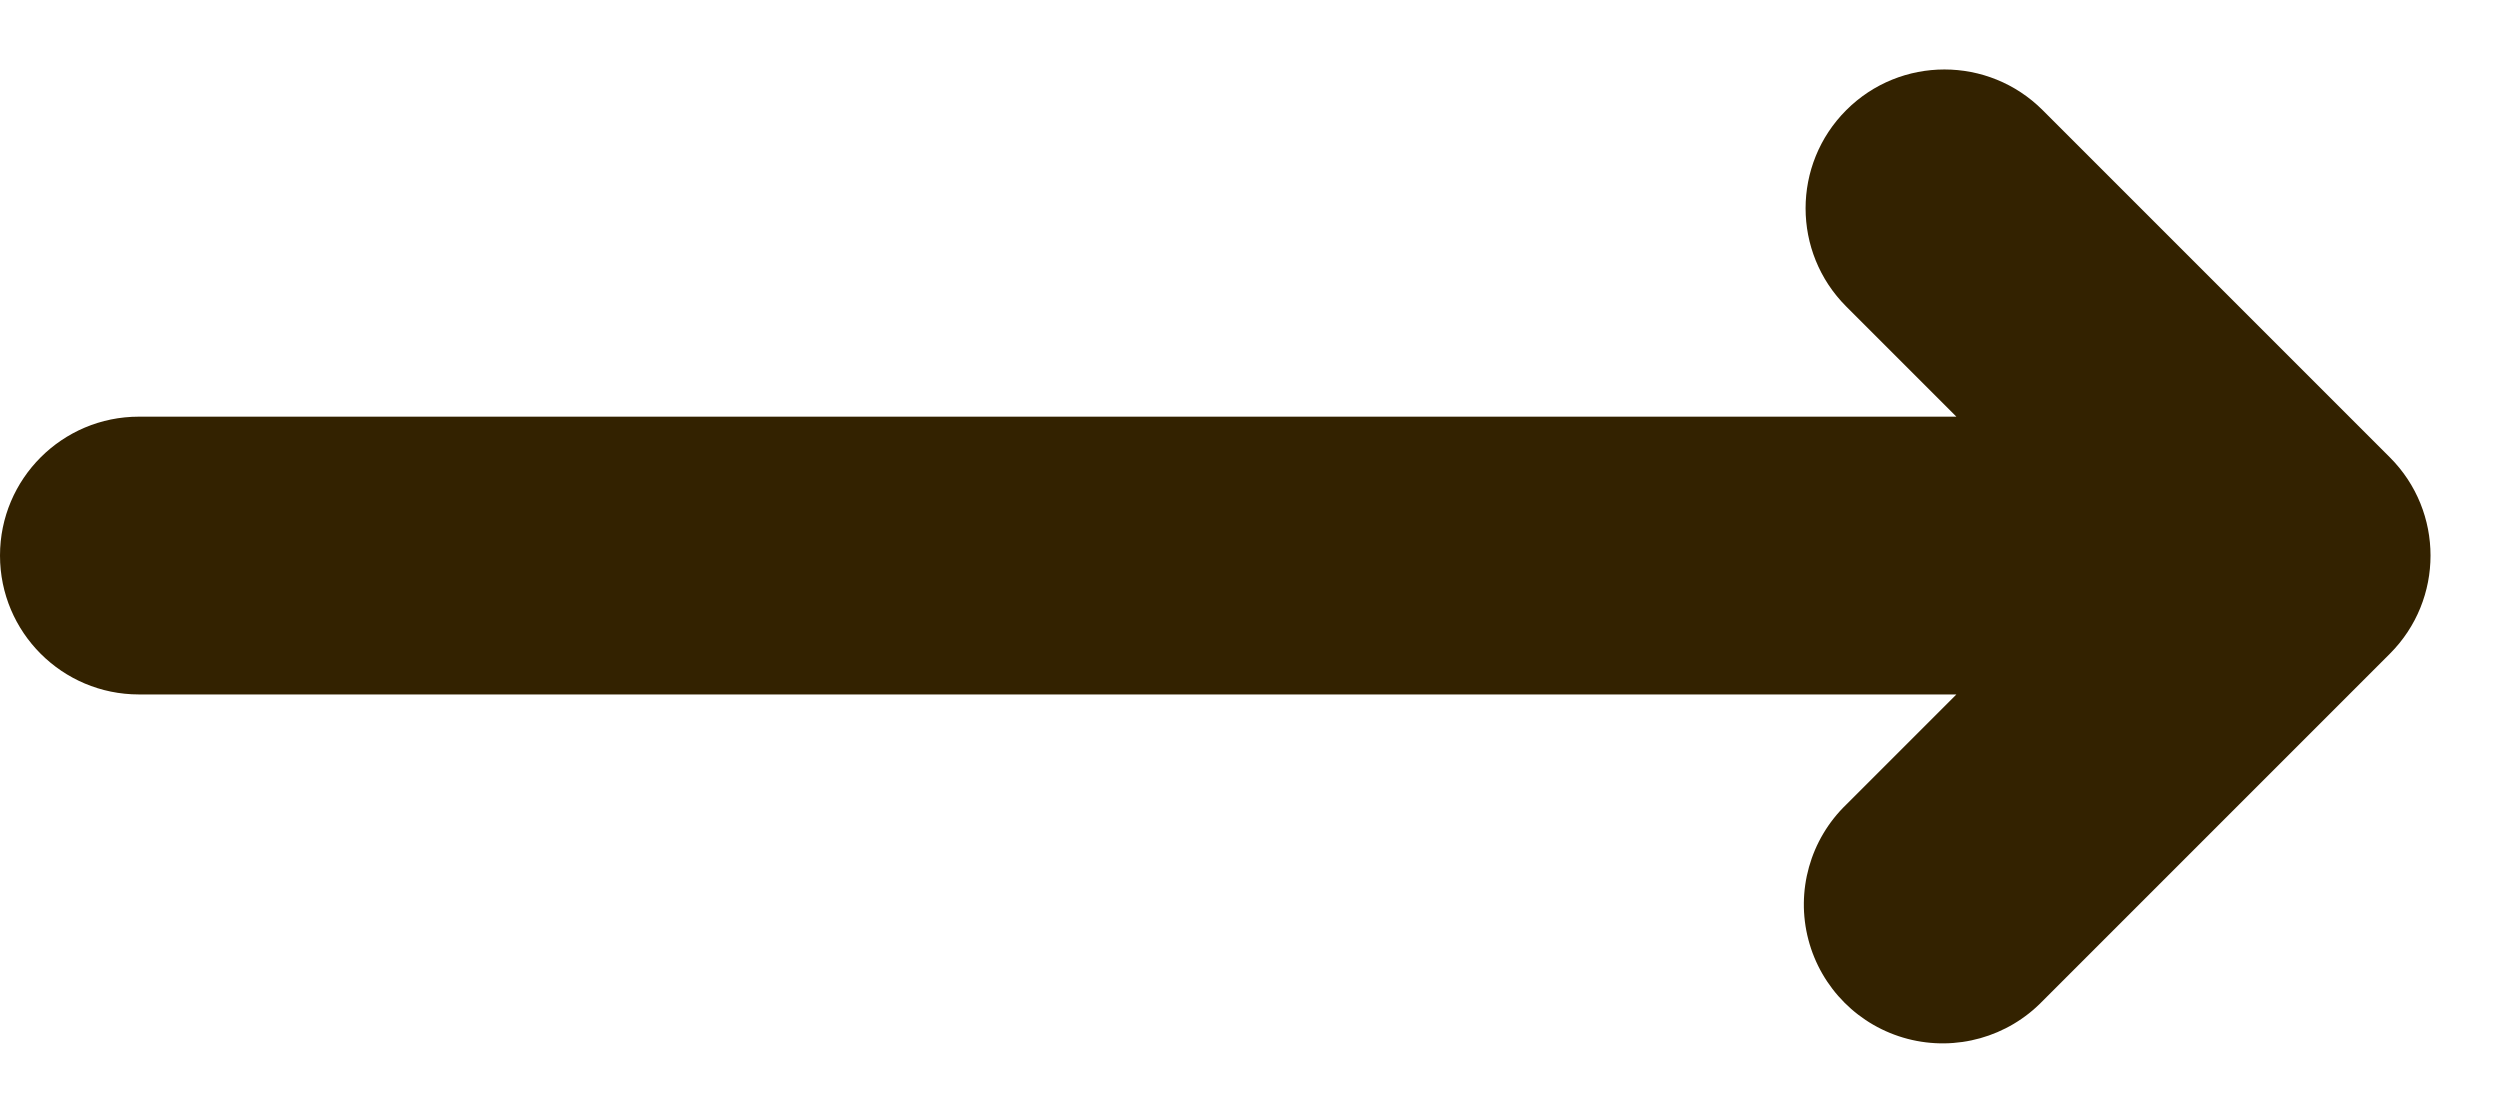
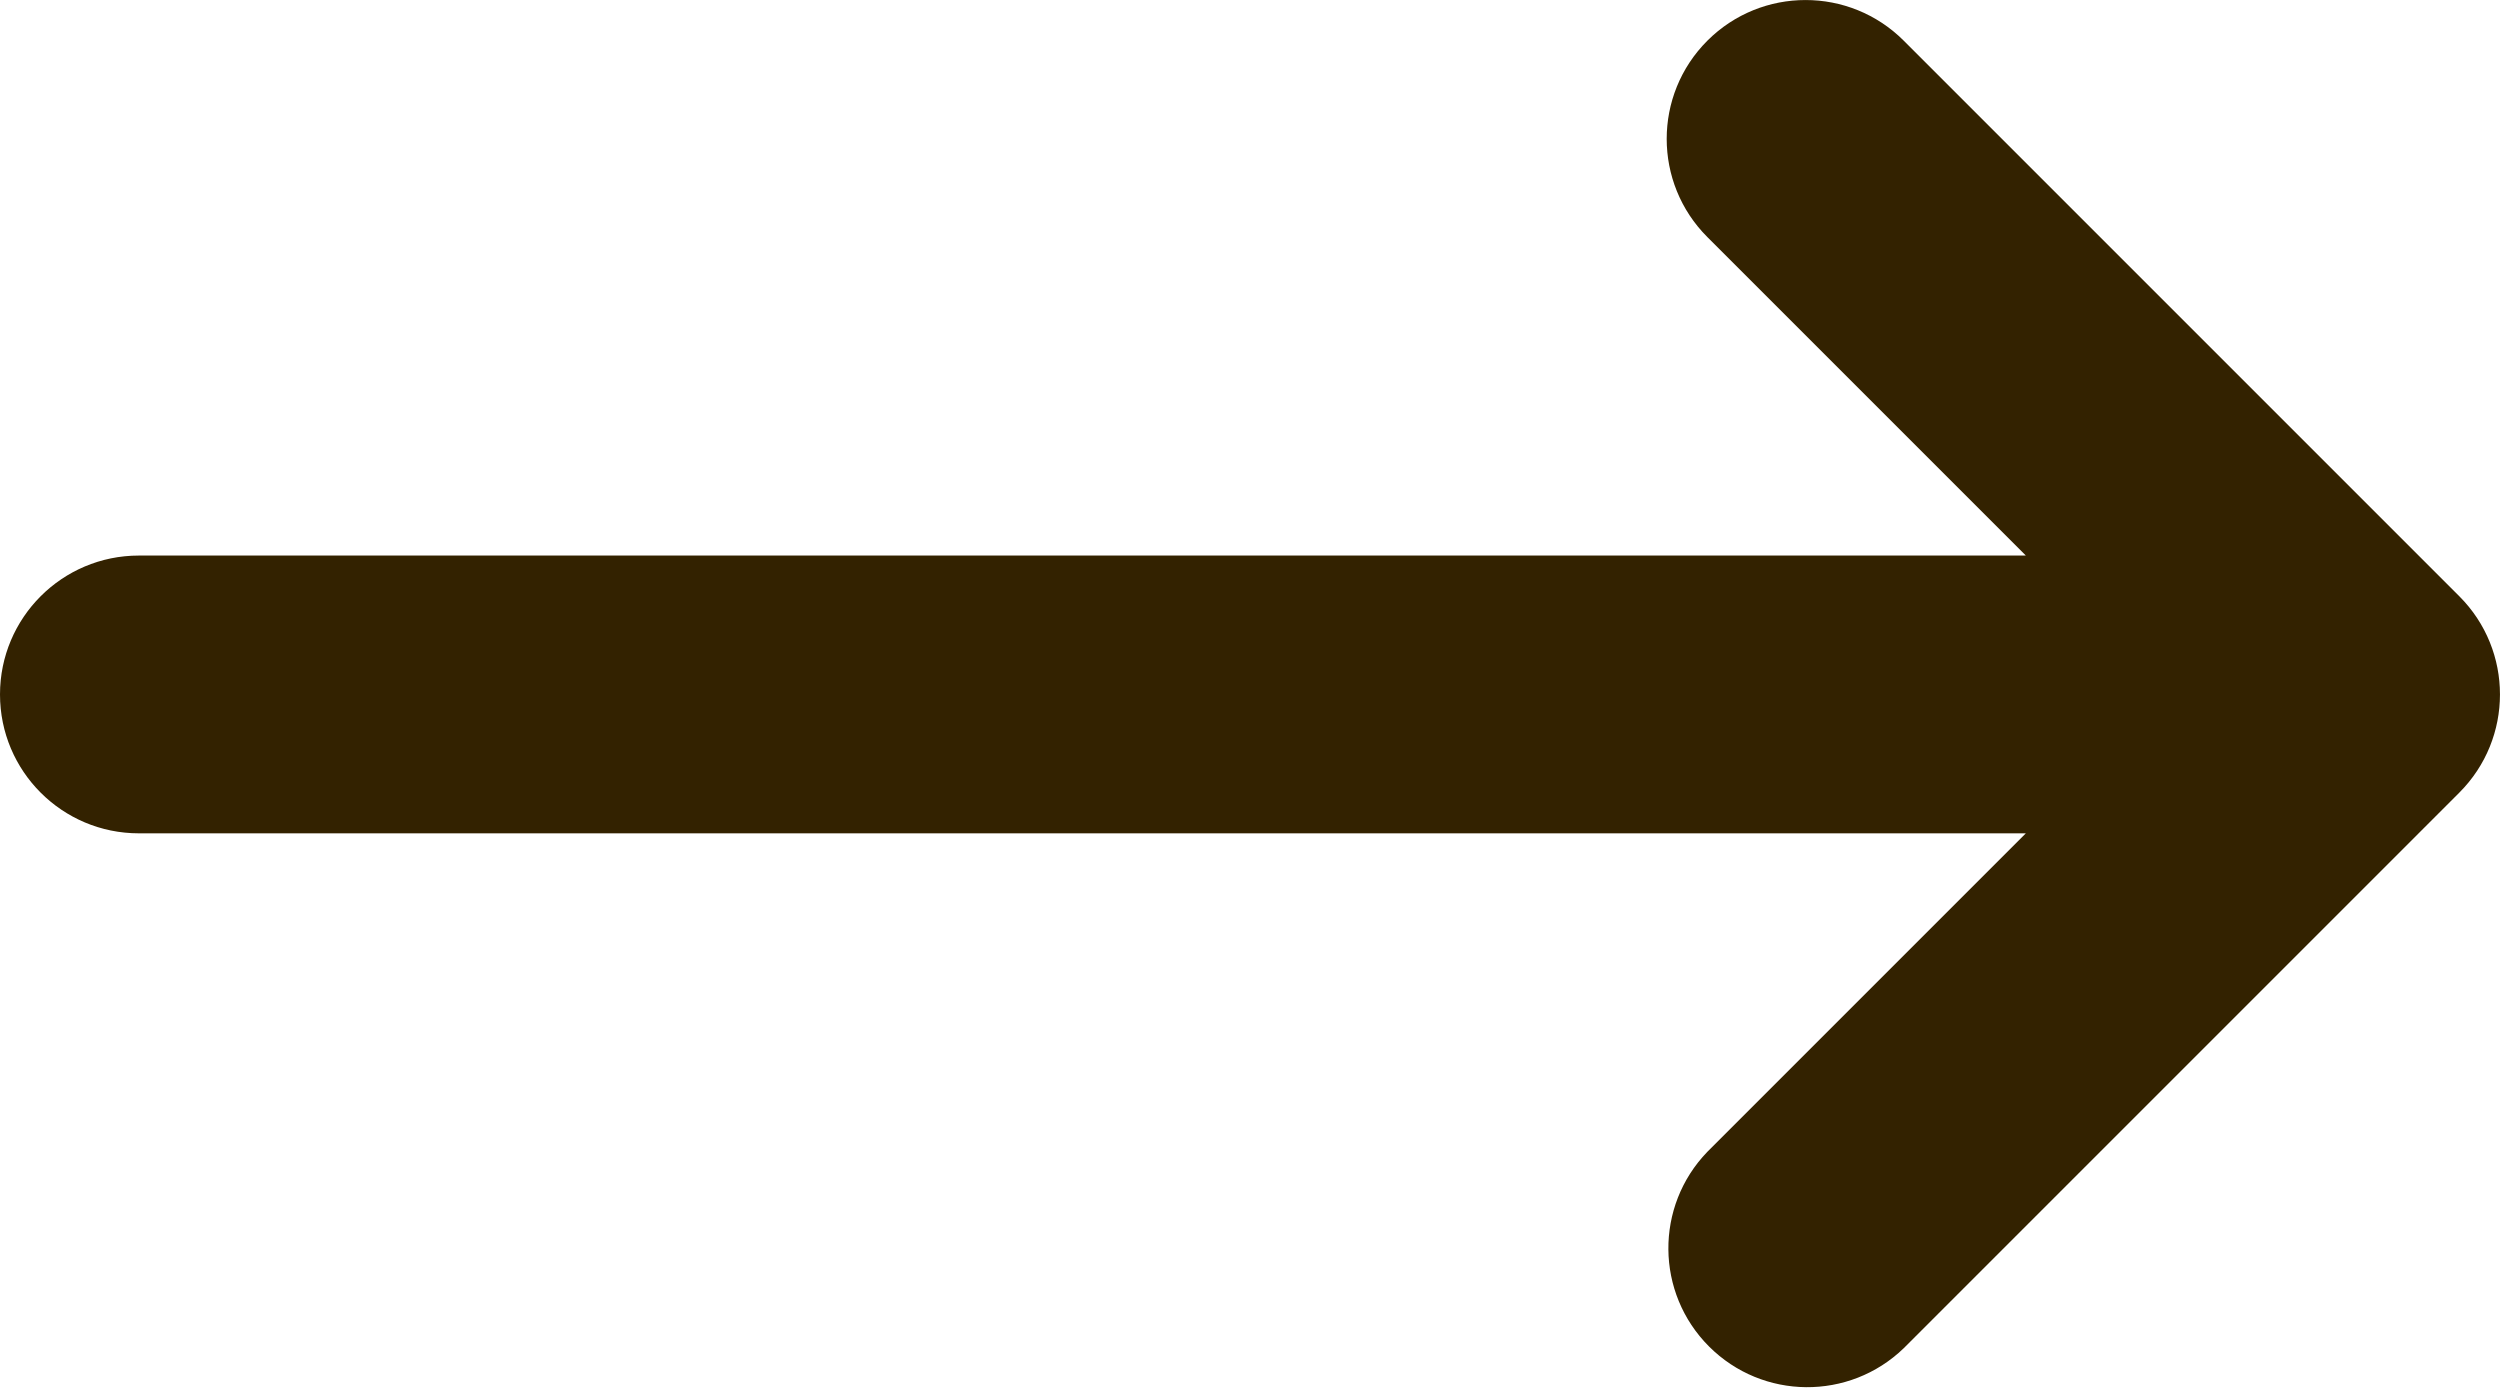
- <svg xmlns="http://www.w3.org/2000/svg" width="18" height="8" fill="none">
-   <path fill-rule="evenodd" clip-rule="evenodd" d="M13.293.793a1 1 0 0 1 1.414 0l2.5 2.5a1 1 0 0 1 0 1.414l-2.5 2.5a1 1 0 1 1-1.414-1.414L14.086 5H1a1 1 0 0 1 0-2h13.086l-.793-.793a1 1 0 0 1 0-1.414Z" fill="#320" />
+ <svg xmlns="http://www.w3.org/2000/svg" width="18" height="10" fill="none">
+   <path fill-rule="evenodd" clip-rule="evenodd" d="M12.293.293a1 1 0 0 1 1.414 0l4 4a1 1 0 0 1 0 1.414l-4 4a1 1 0 0 1-1.414-1.414L14.586 6H1a1 1 0 0 1 0-2h13.586l-2.293-2.293a1 1 0 0 1 0-1.414Z" fill="#320" />
</svg>
